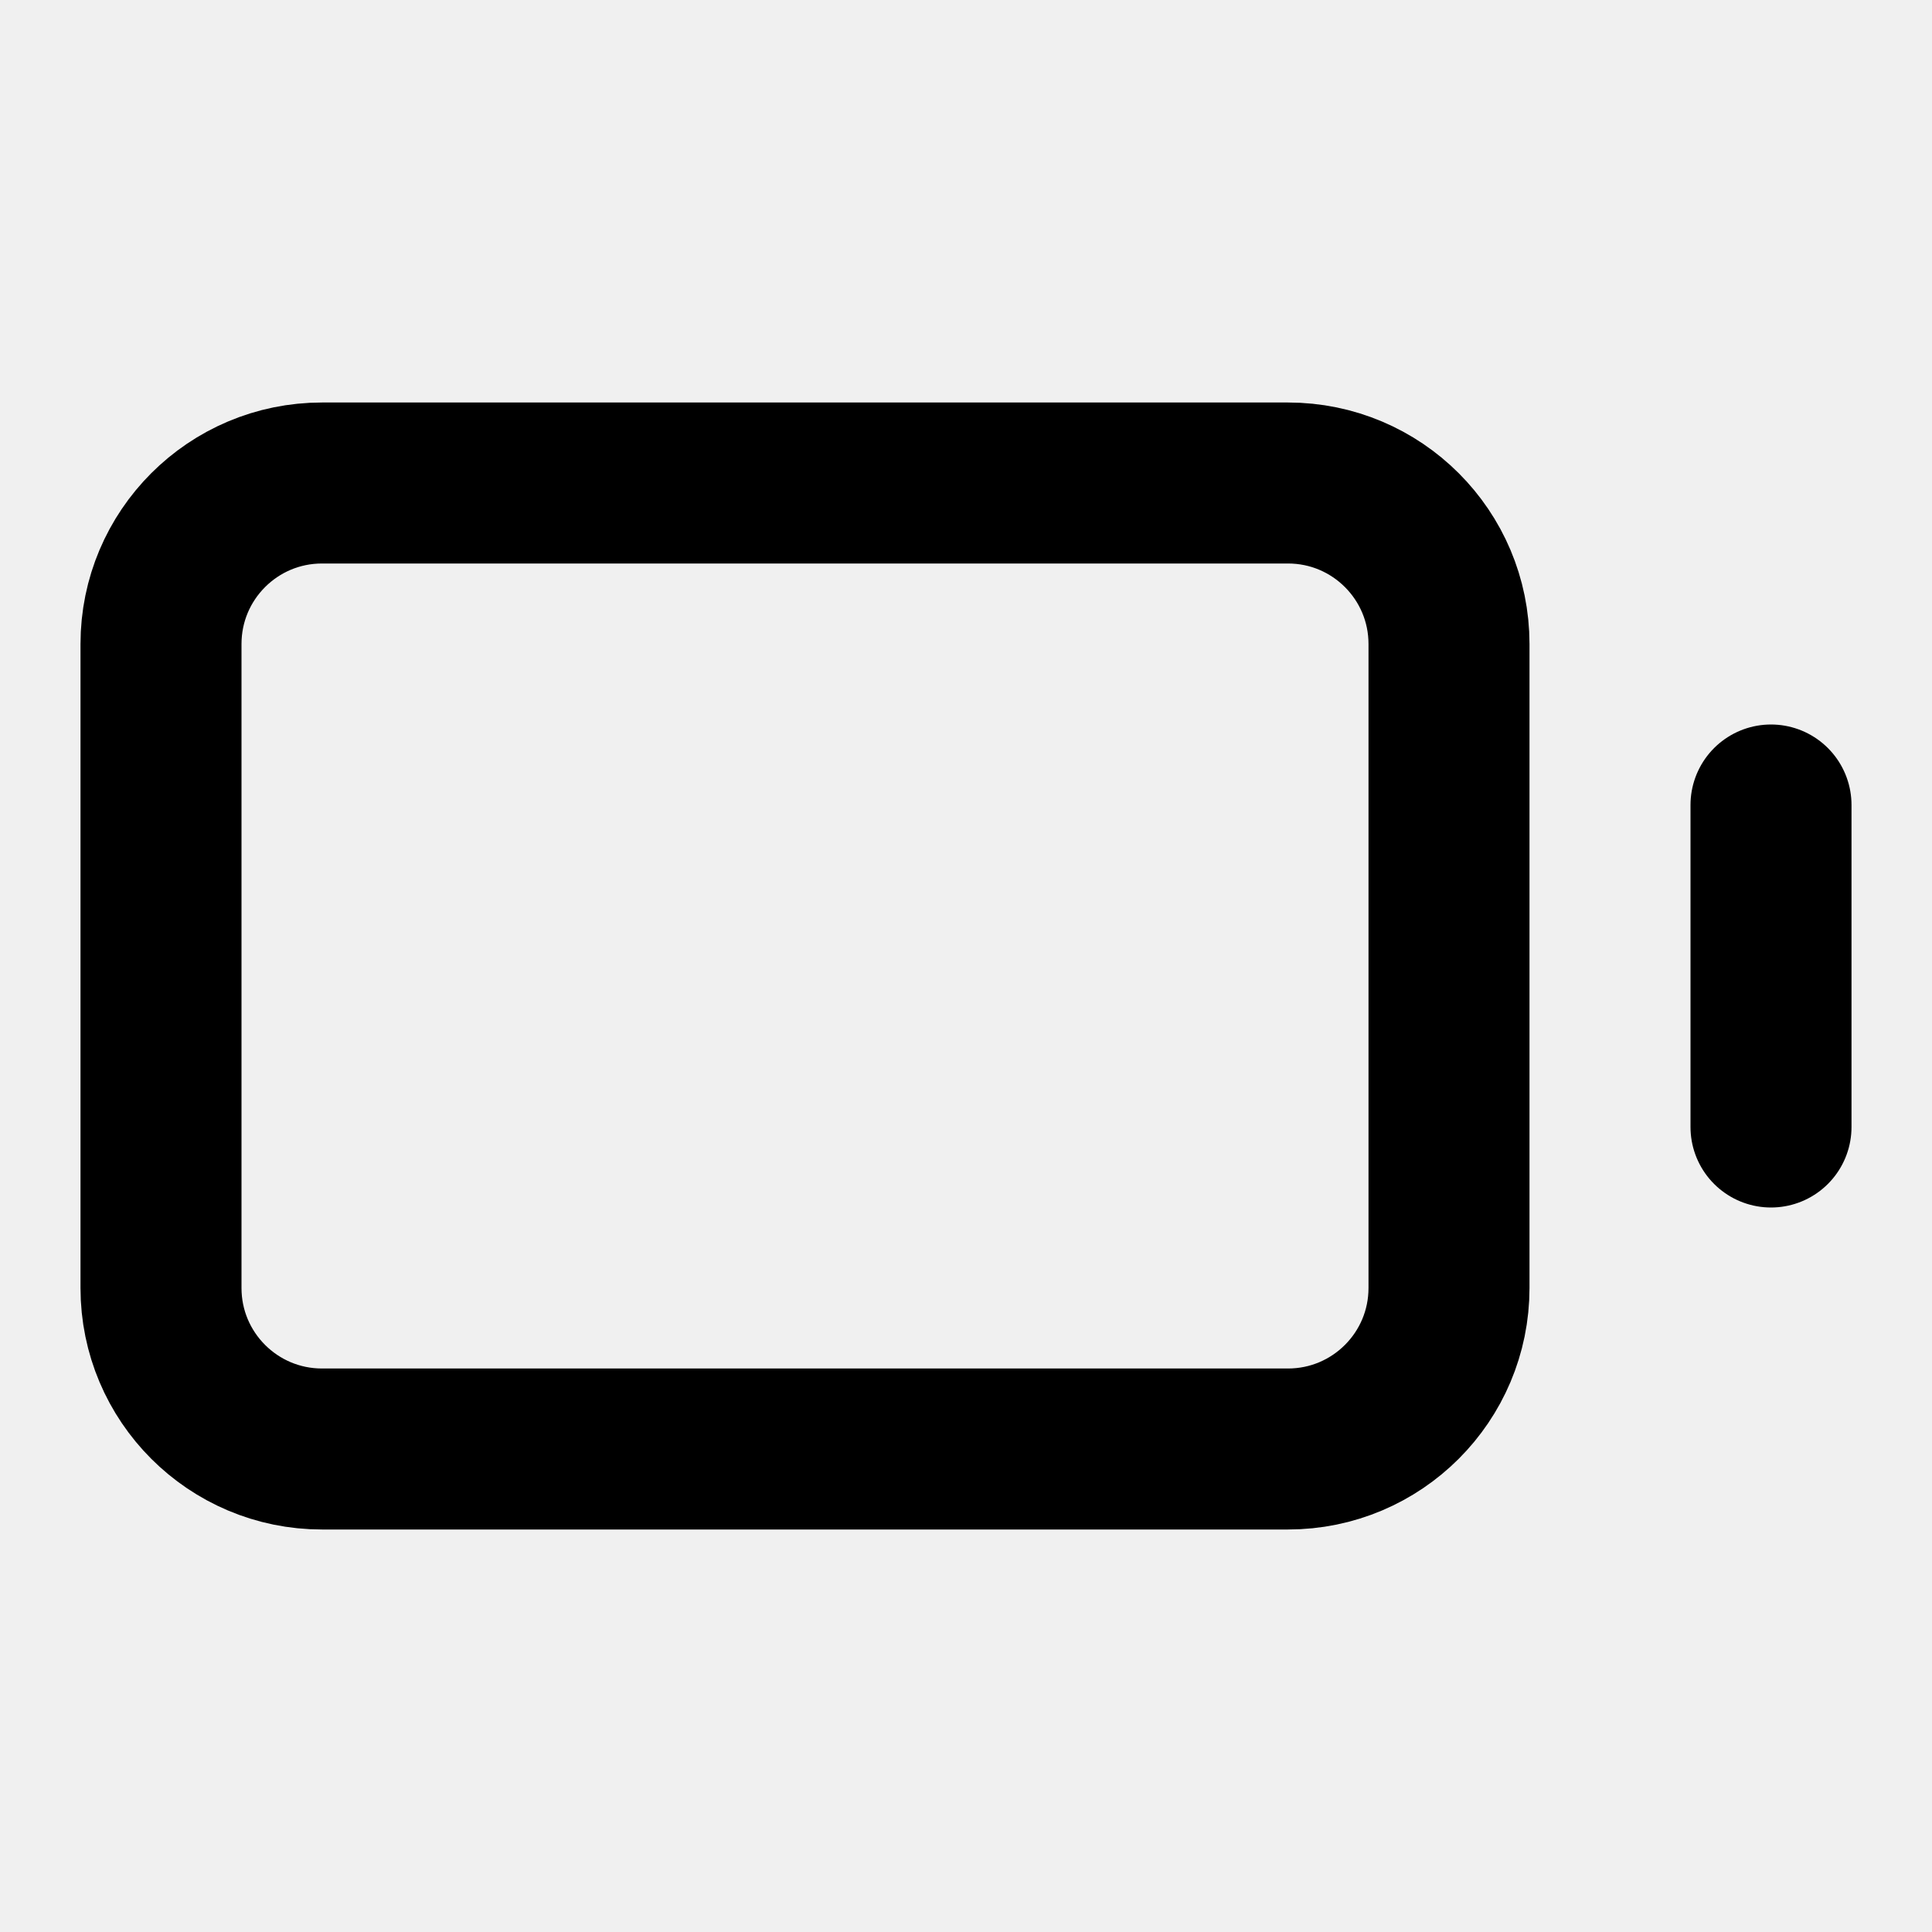
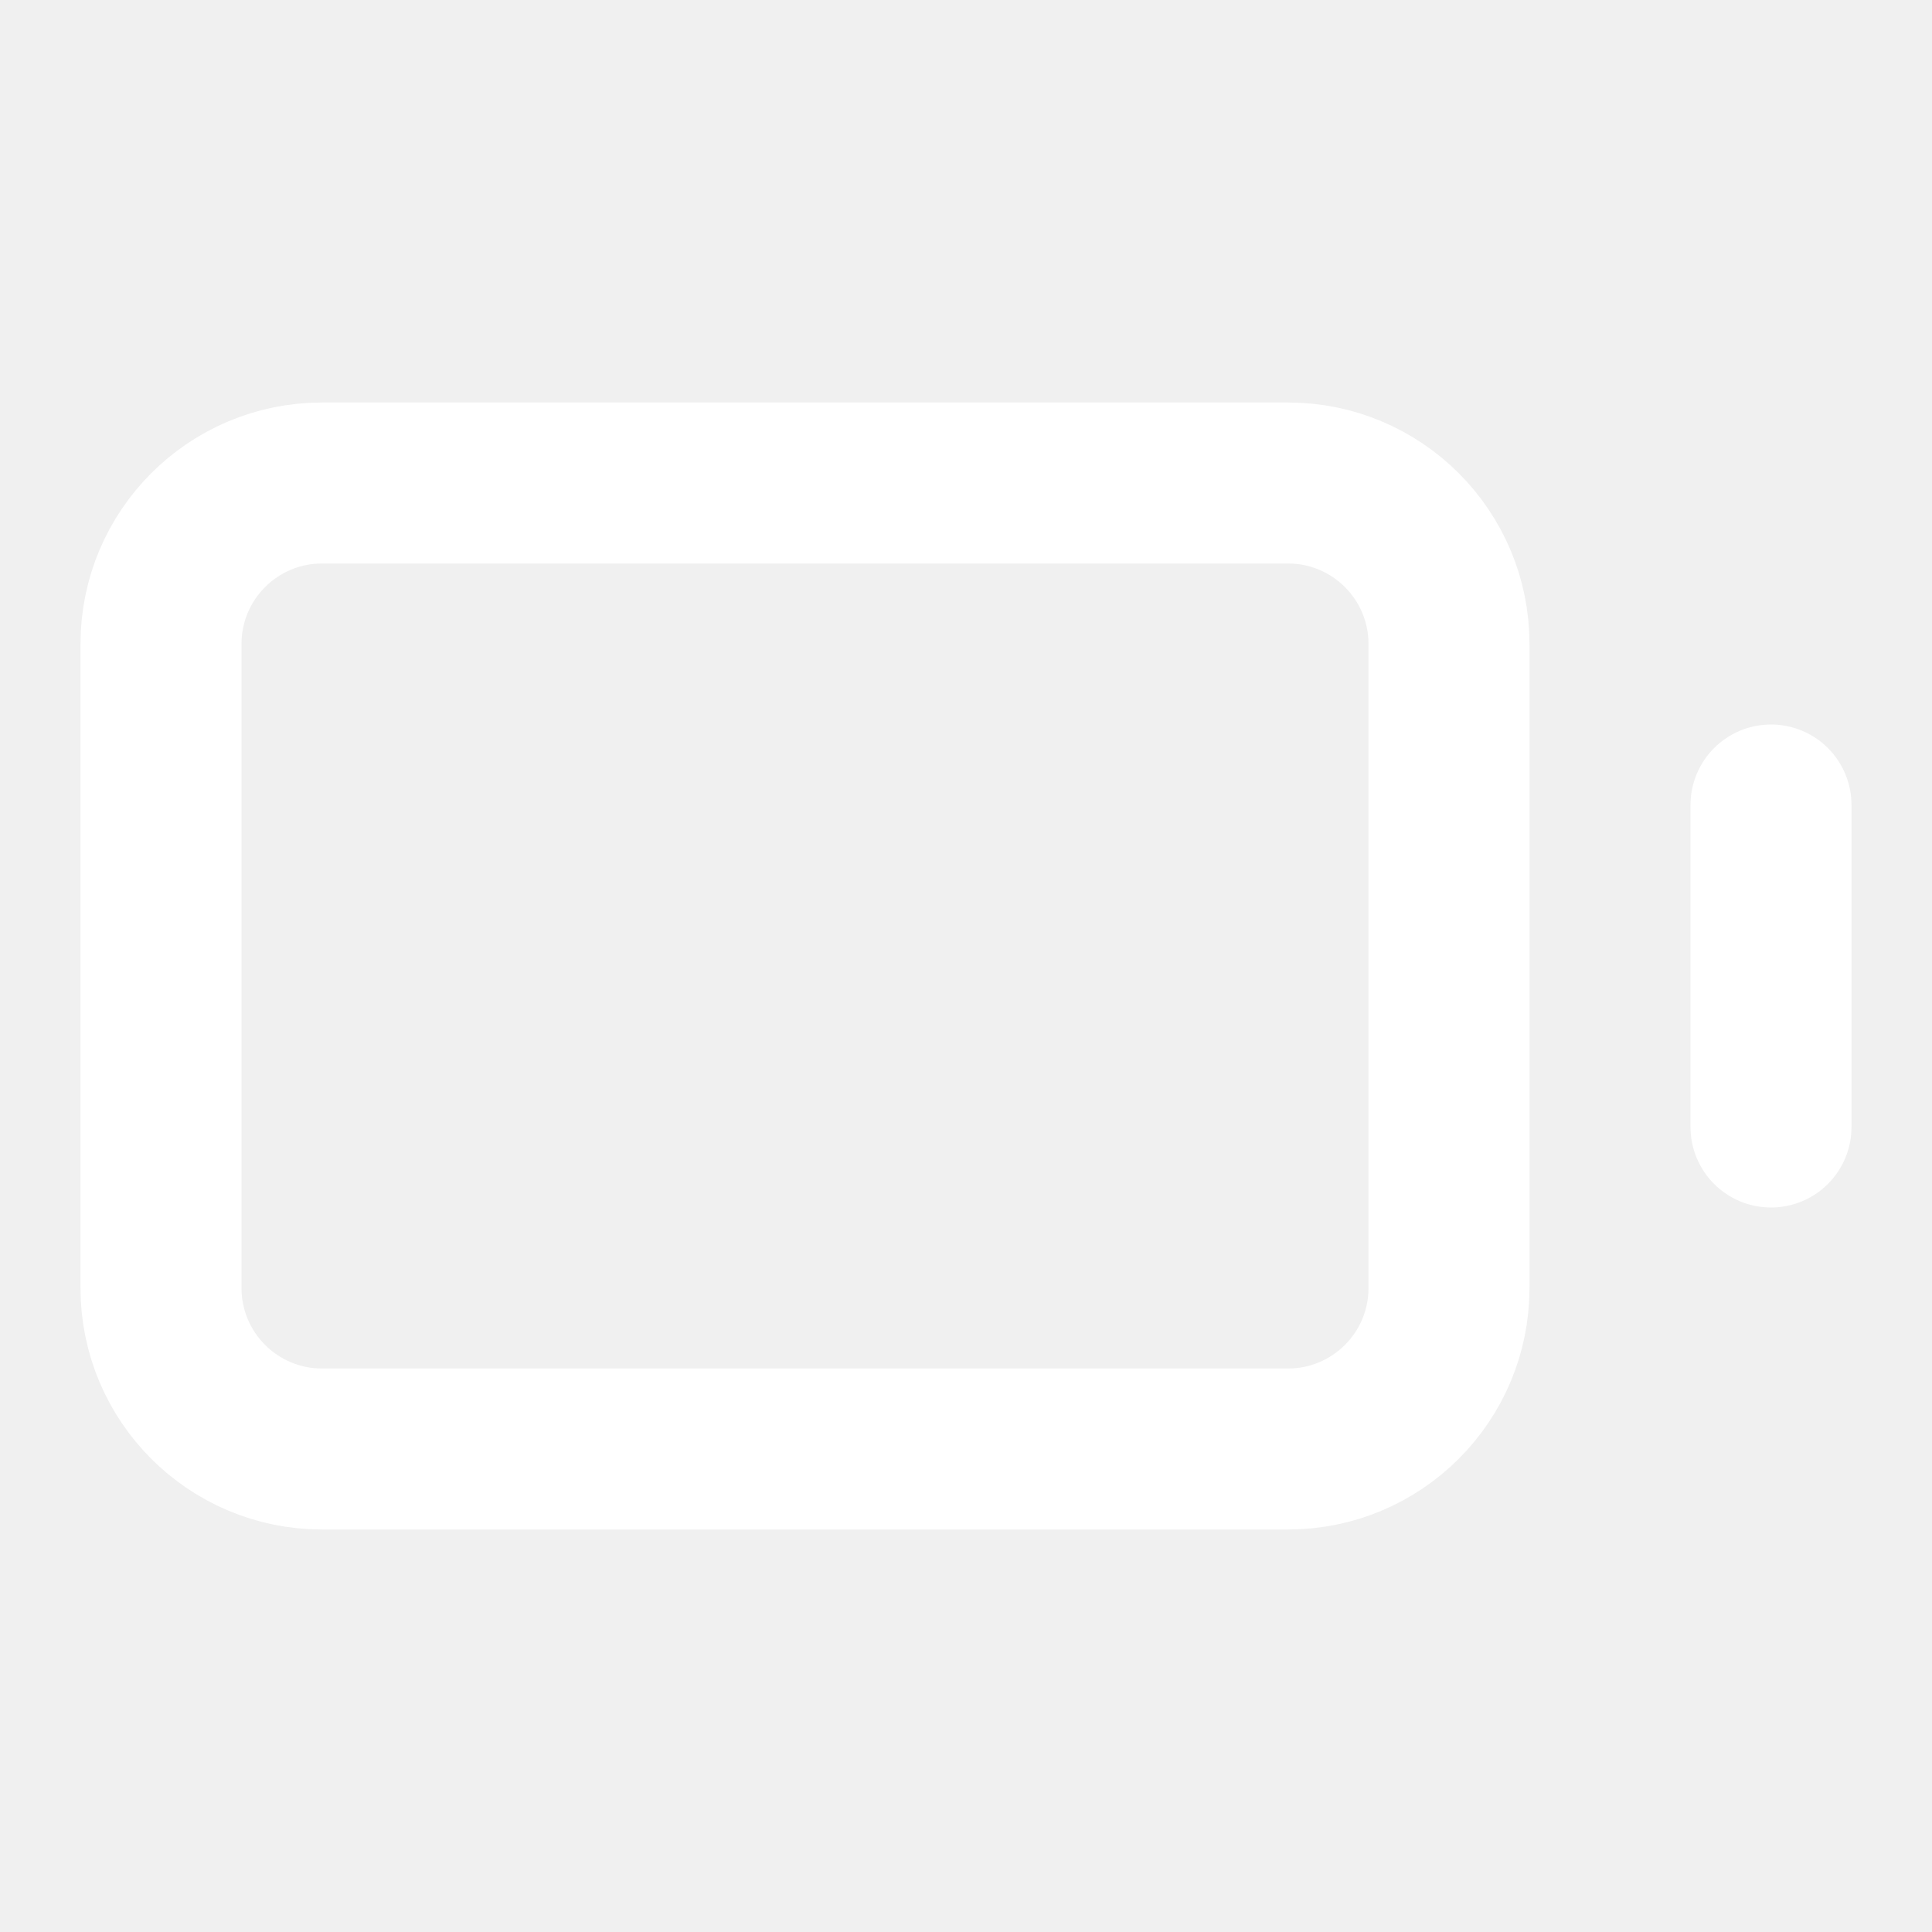
- <svg xmlns="http://www.w3.org/2000/svg" width="24" height="24" viewBox="0 0 24 24" fill="none" stroke="currentColor" stroke-width="2" stroke-linecap="round" stroke-linejoin="round">
+ <svg xmlns="http://www.w3.org/2000/svg" width="24" height="24" viewBox="0 0 24 24" fill="none" stroke="white" stroke-width="2" stroke-linecap="round" stroke-linejoin="round">
  <path d="M 22 14 L 22 10" />
  <rect x="2" y="6" width="16" height="12" rx="2" />
</svg>
